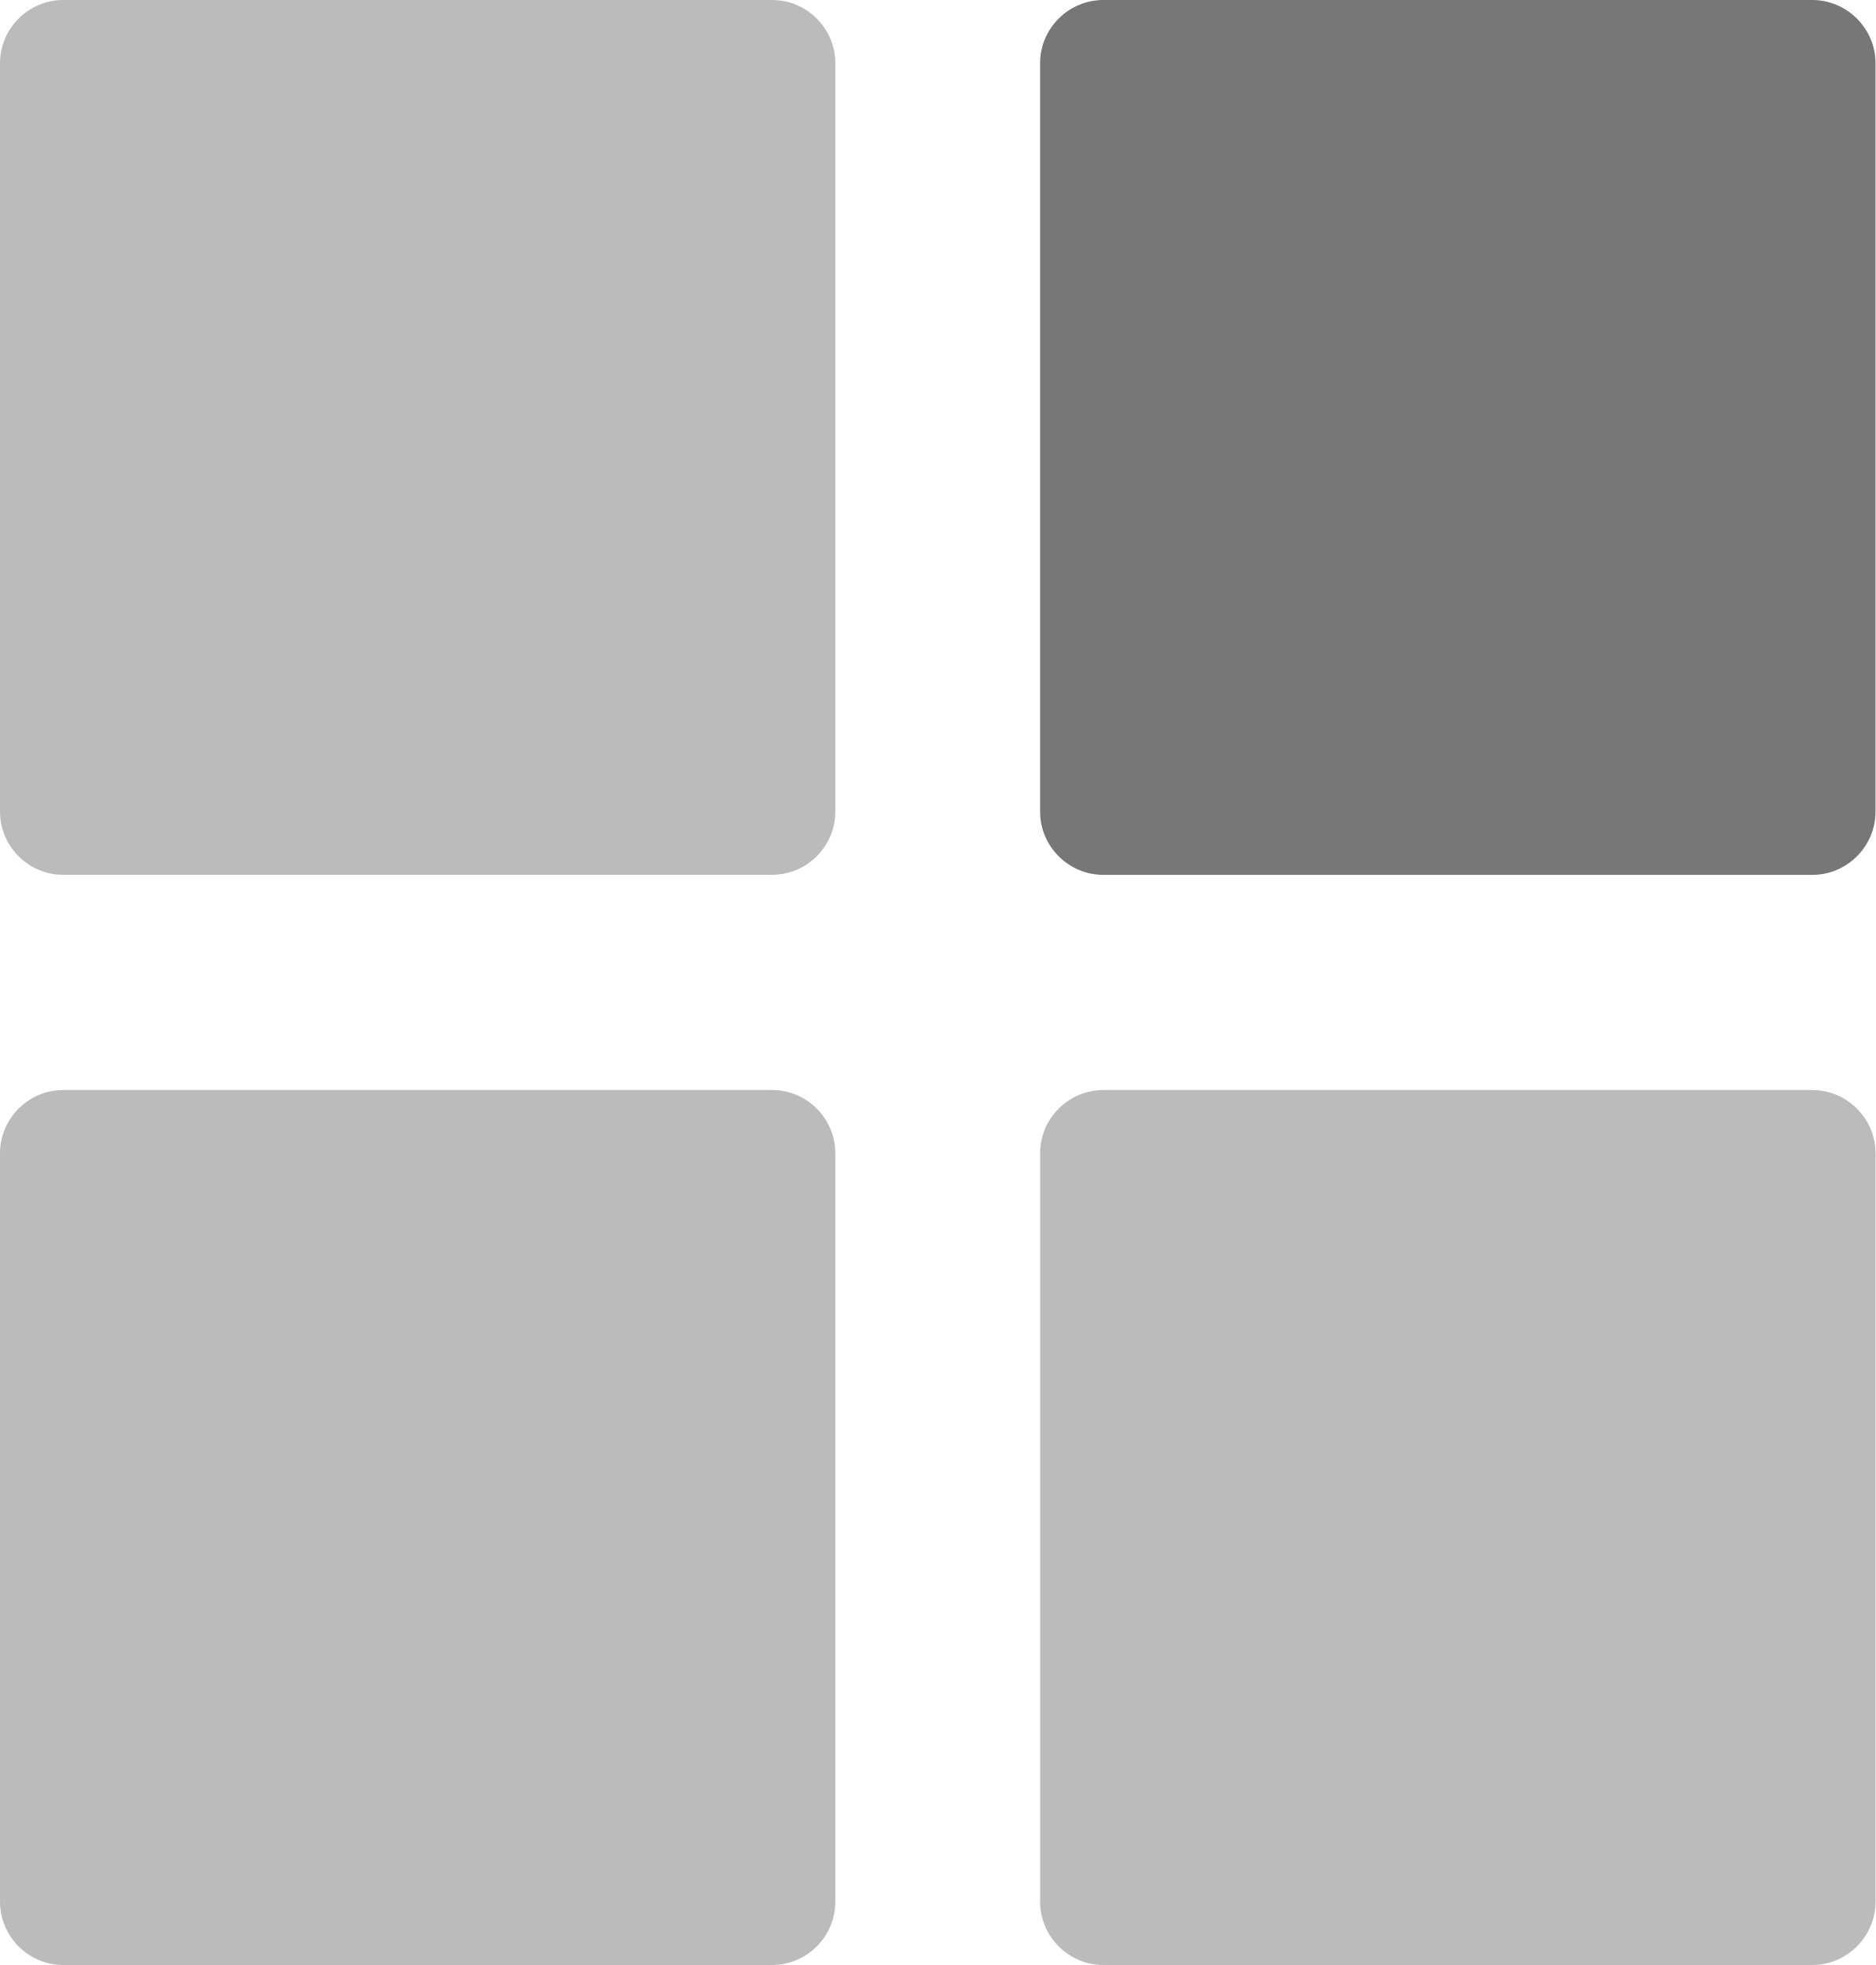
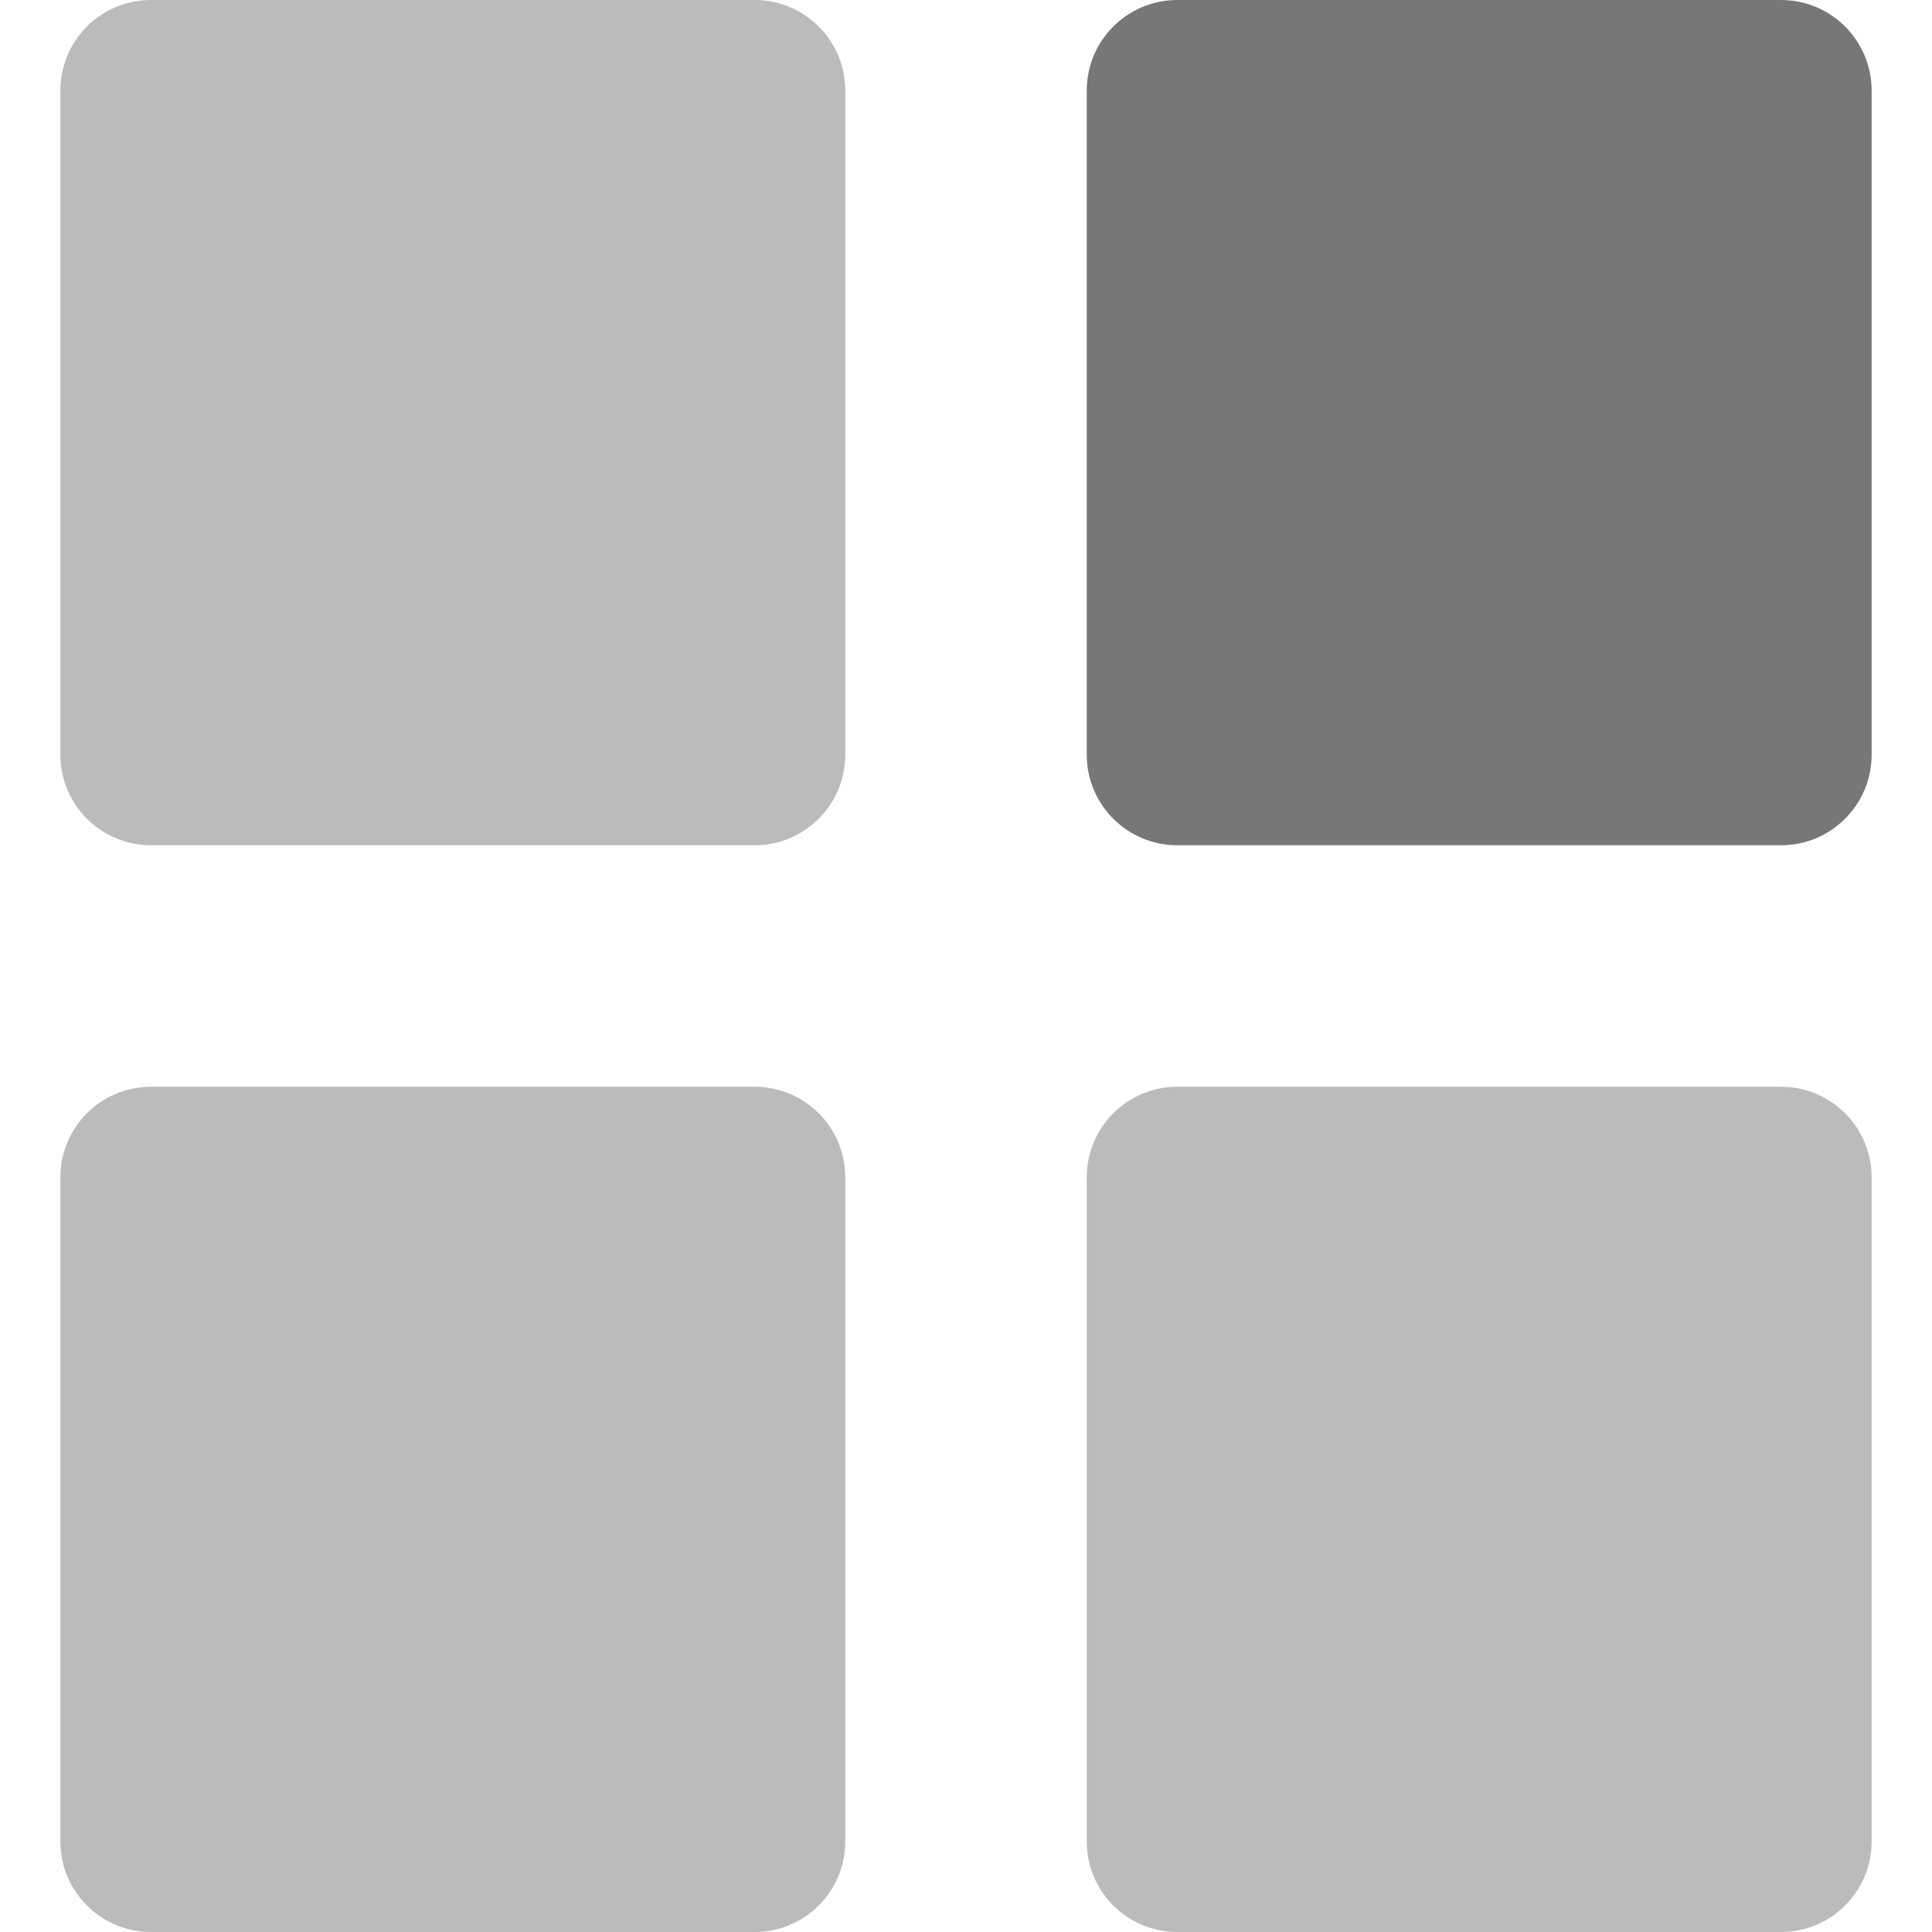
- <svg xmlns="http://www.w3.org/2000/svg" version="1.1" id="Ebene_1" x="0px" y="0px" width="21.002px" height="22.002px" viewBox="0 0 21.002 22.002" enable-background="new 0 0 21.002 22.002" xml:space="preserve">
-   <g opacity="0.5">
-     <path fill="#777777" d="M21.002,21.293c0,0.39-0.319,0.709-0.709,0.709h-7.937c-0.39,0-0.709-0.319-0.709-0.709v-8.379   c0-0.39,0.319-0.709,0.709-0.709h7.937c0.39,0,0.709,0.319,0.709,0.709V21.293z" />
-   </g>
-   <g>
-     <path fill="#777777" d="M21.002,9.088c0,0.39-0.319,0.708-0.709,0.708h-7.937c-0.39,0-0.709-0.319-0.709-0.708V0.708   c0-0.39,0.319-0.708,0.709-0.708h7.937c0.39,0,0.709,0.319,0.709,0.708V9.088z" />
-   </g>
-   <g opacity="0.5">
-     <path fill="#777777" d="M9.354,21.293c0,0.39-0.319,0.709-0.708,0.709H0.708C0.319,22.002,0,21.683,0,21.293v-8.379   c0-0.39,0.319-0.709,0.708-0.709h7.938c0.39,0,0.708,0.319,0.708,0.709V21.293z" />
-   </g>
-   <g opacity="0.5">
-     <path fill="#777777" d="M9.354,9.087c0,0.39-0.319,0.708-0.708,0.708H0.708C0.319,9.796,0,9.477,0,9.087V0.708   C0,0.319,0.319,0,0.708,0h7.938c0.39,0,0.708,0.319,0.708,0.708V9.087z" />
-   </g>
+ <svg xmlns="http://www.w3.org/2000/svg" width="64" height="64" version="1.1" viewBox="0 0 64 64">
+   <rect x="2" y="0" width="26" height="28" rx="3" ry="3" fill="#777777" opacity="0.5" />
+   <rect x="36" y="0" width="26" height="28" rx="3" ry="3" fill="#777777" />
+   <rect x="2" y="36" width="26" height="28" rx="3" ry="3" fill="#777777" opacity="0.5" />
+   <rect x="36" y="36" width="26" height="28" rx="3" ry="3" fill="#777777" opacity="0.5" />
</svg>
